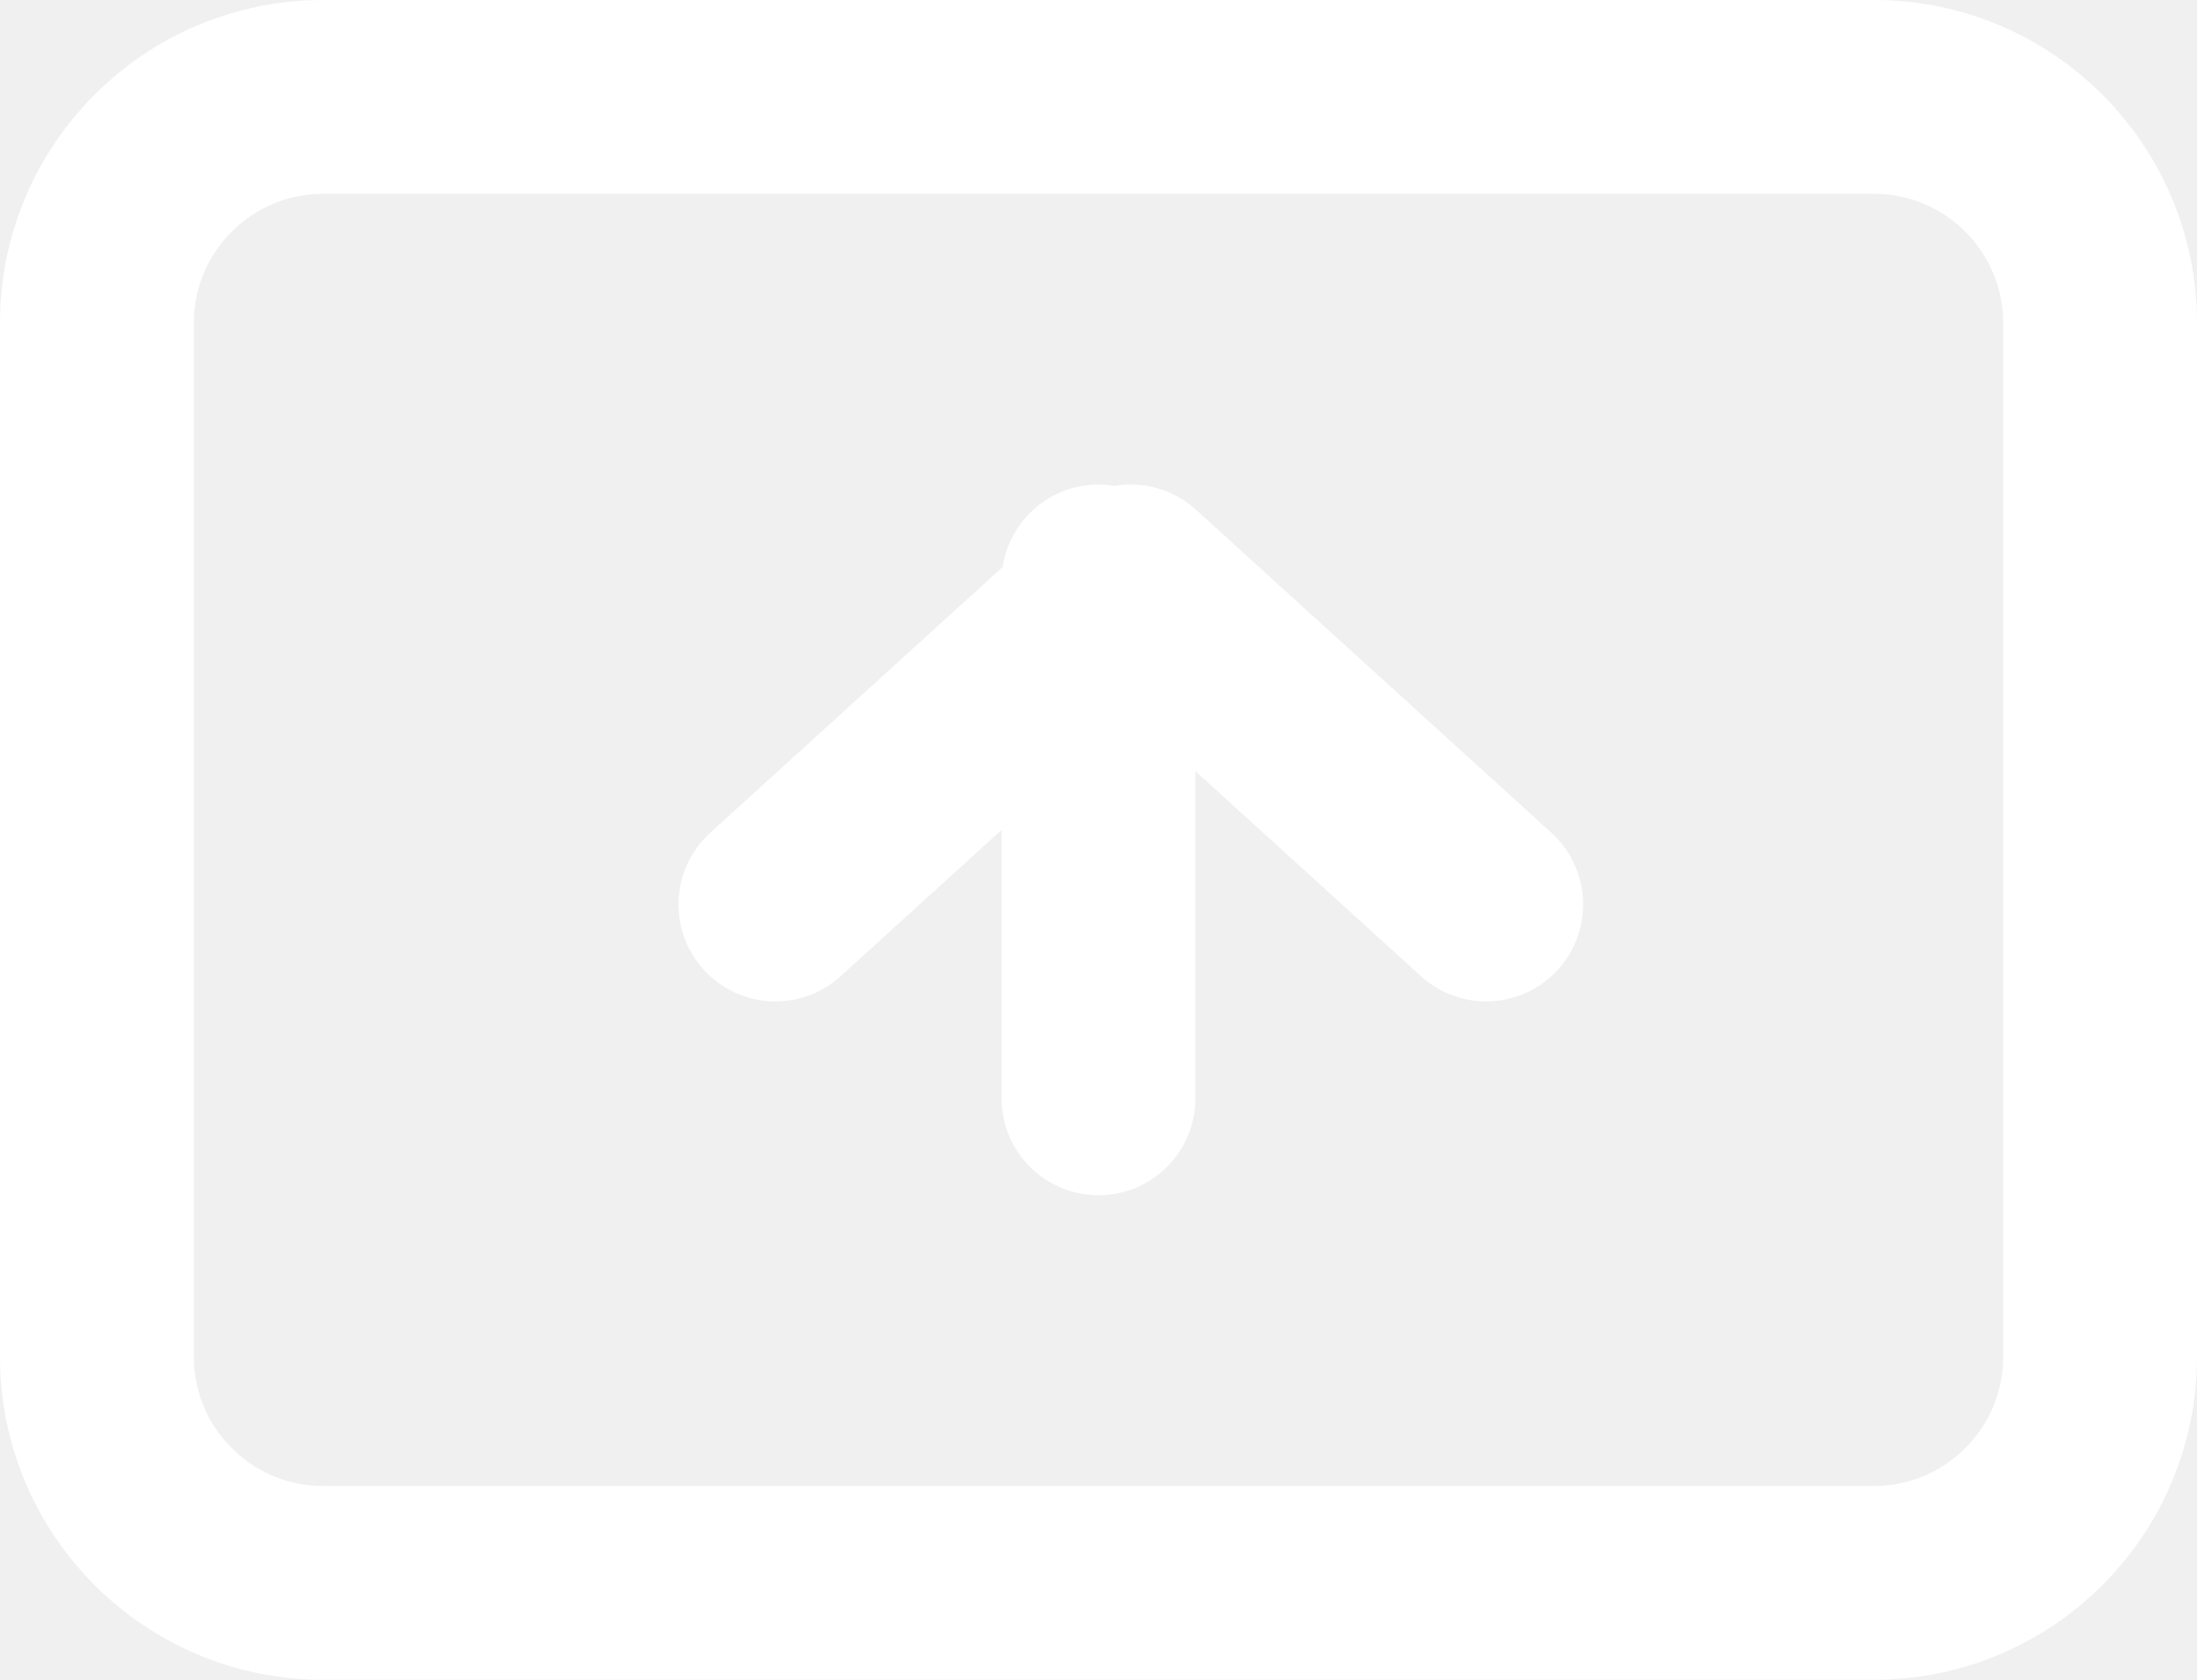
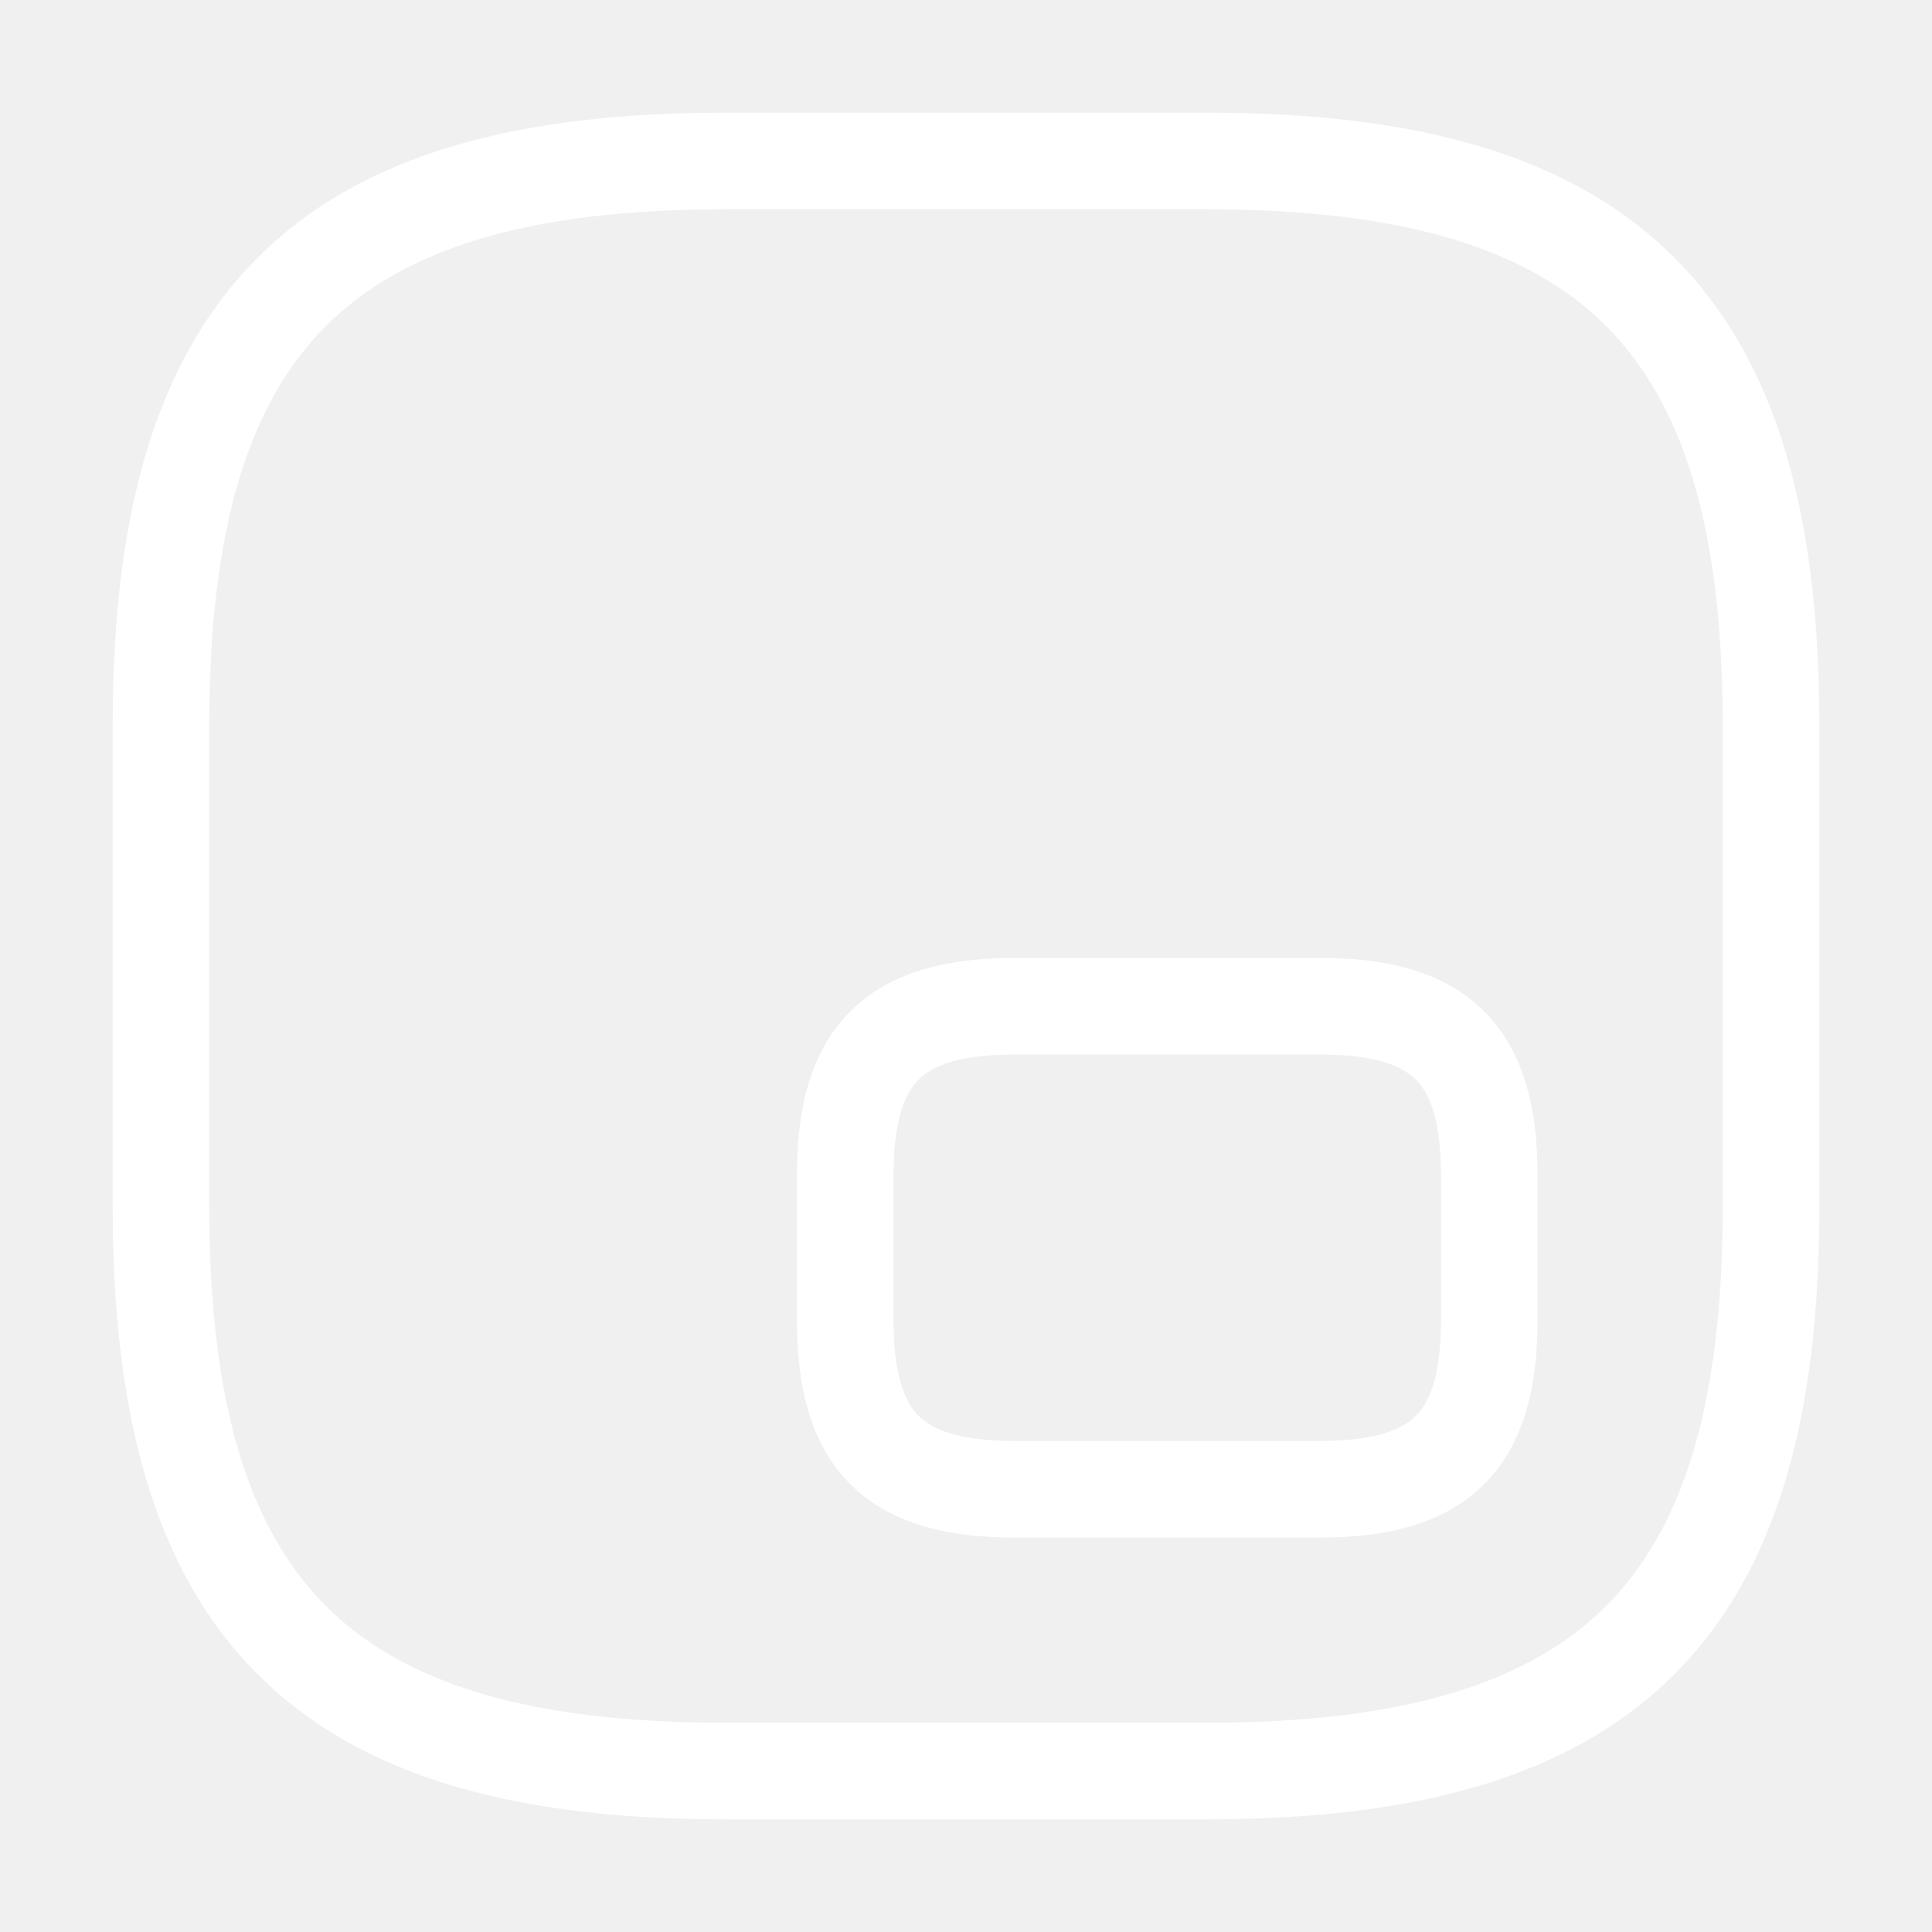
- <svg xmlns="http://www.w3.org/2000/svg" width="34" height="26" viewBox="0 0 34 26" fill="none">
-   <rect x="1.5" y="1.5" width="31" height="23" rx="3.5" stroke="white" stroke-width="3" />
-   <path d="M17 17V9" stroke="white" stroke-width="3" stroke-linecap="round" stroke-linejoin="round" />
-   <path d="M12 14L17.5 9L23 14" stroke="white" stroke-width="3" stroke-linecap="round" stroke-linejoin="round" />
+ <svg xmlns="http://www.w3.org/2000/svg" width="30" height="30" viewBox="0 0 30 30" fill="none">
+   <path d="M11.25 27.5H18.75C25 27.5 27.5 25 27.5 18.75V11.25C27.5 5 25 2.5 18.75 2.5H11.25C5 2.5 2.5 5 2.5 11.25V18.75C2.5 25 5 27.5 11.25 27.5Z" stroke="white" stroke-width="1.5" stroke-linecap="round" stroke-linejoin="round" />
+   <path d="M15.75 23.125H20.5C22.375 23.125 23.125 22.375 23.125 20.5V18.25C23.125 16.375 22.375 15.625 20.5 15.625H15.75C13.875 15.625 13.125 16.375 13.125 18.25V20.5C13.125 22.375 13.875 23.125 15.75 23.125Z" stroke="white" stroke-width="1.5" stroke-linecap="round" stroke-linejoin="round" />
</svg>
